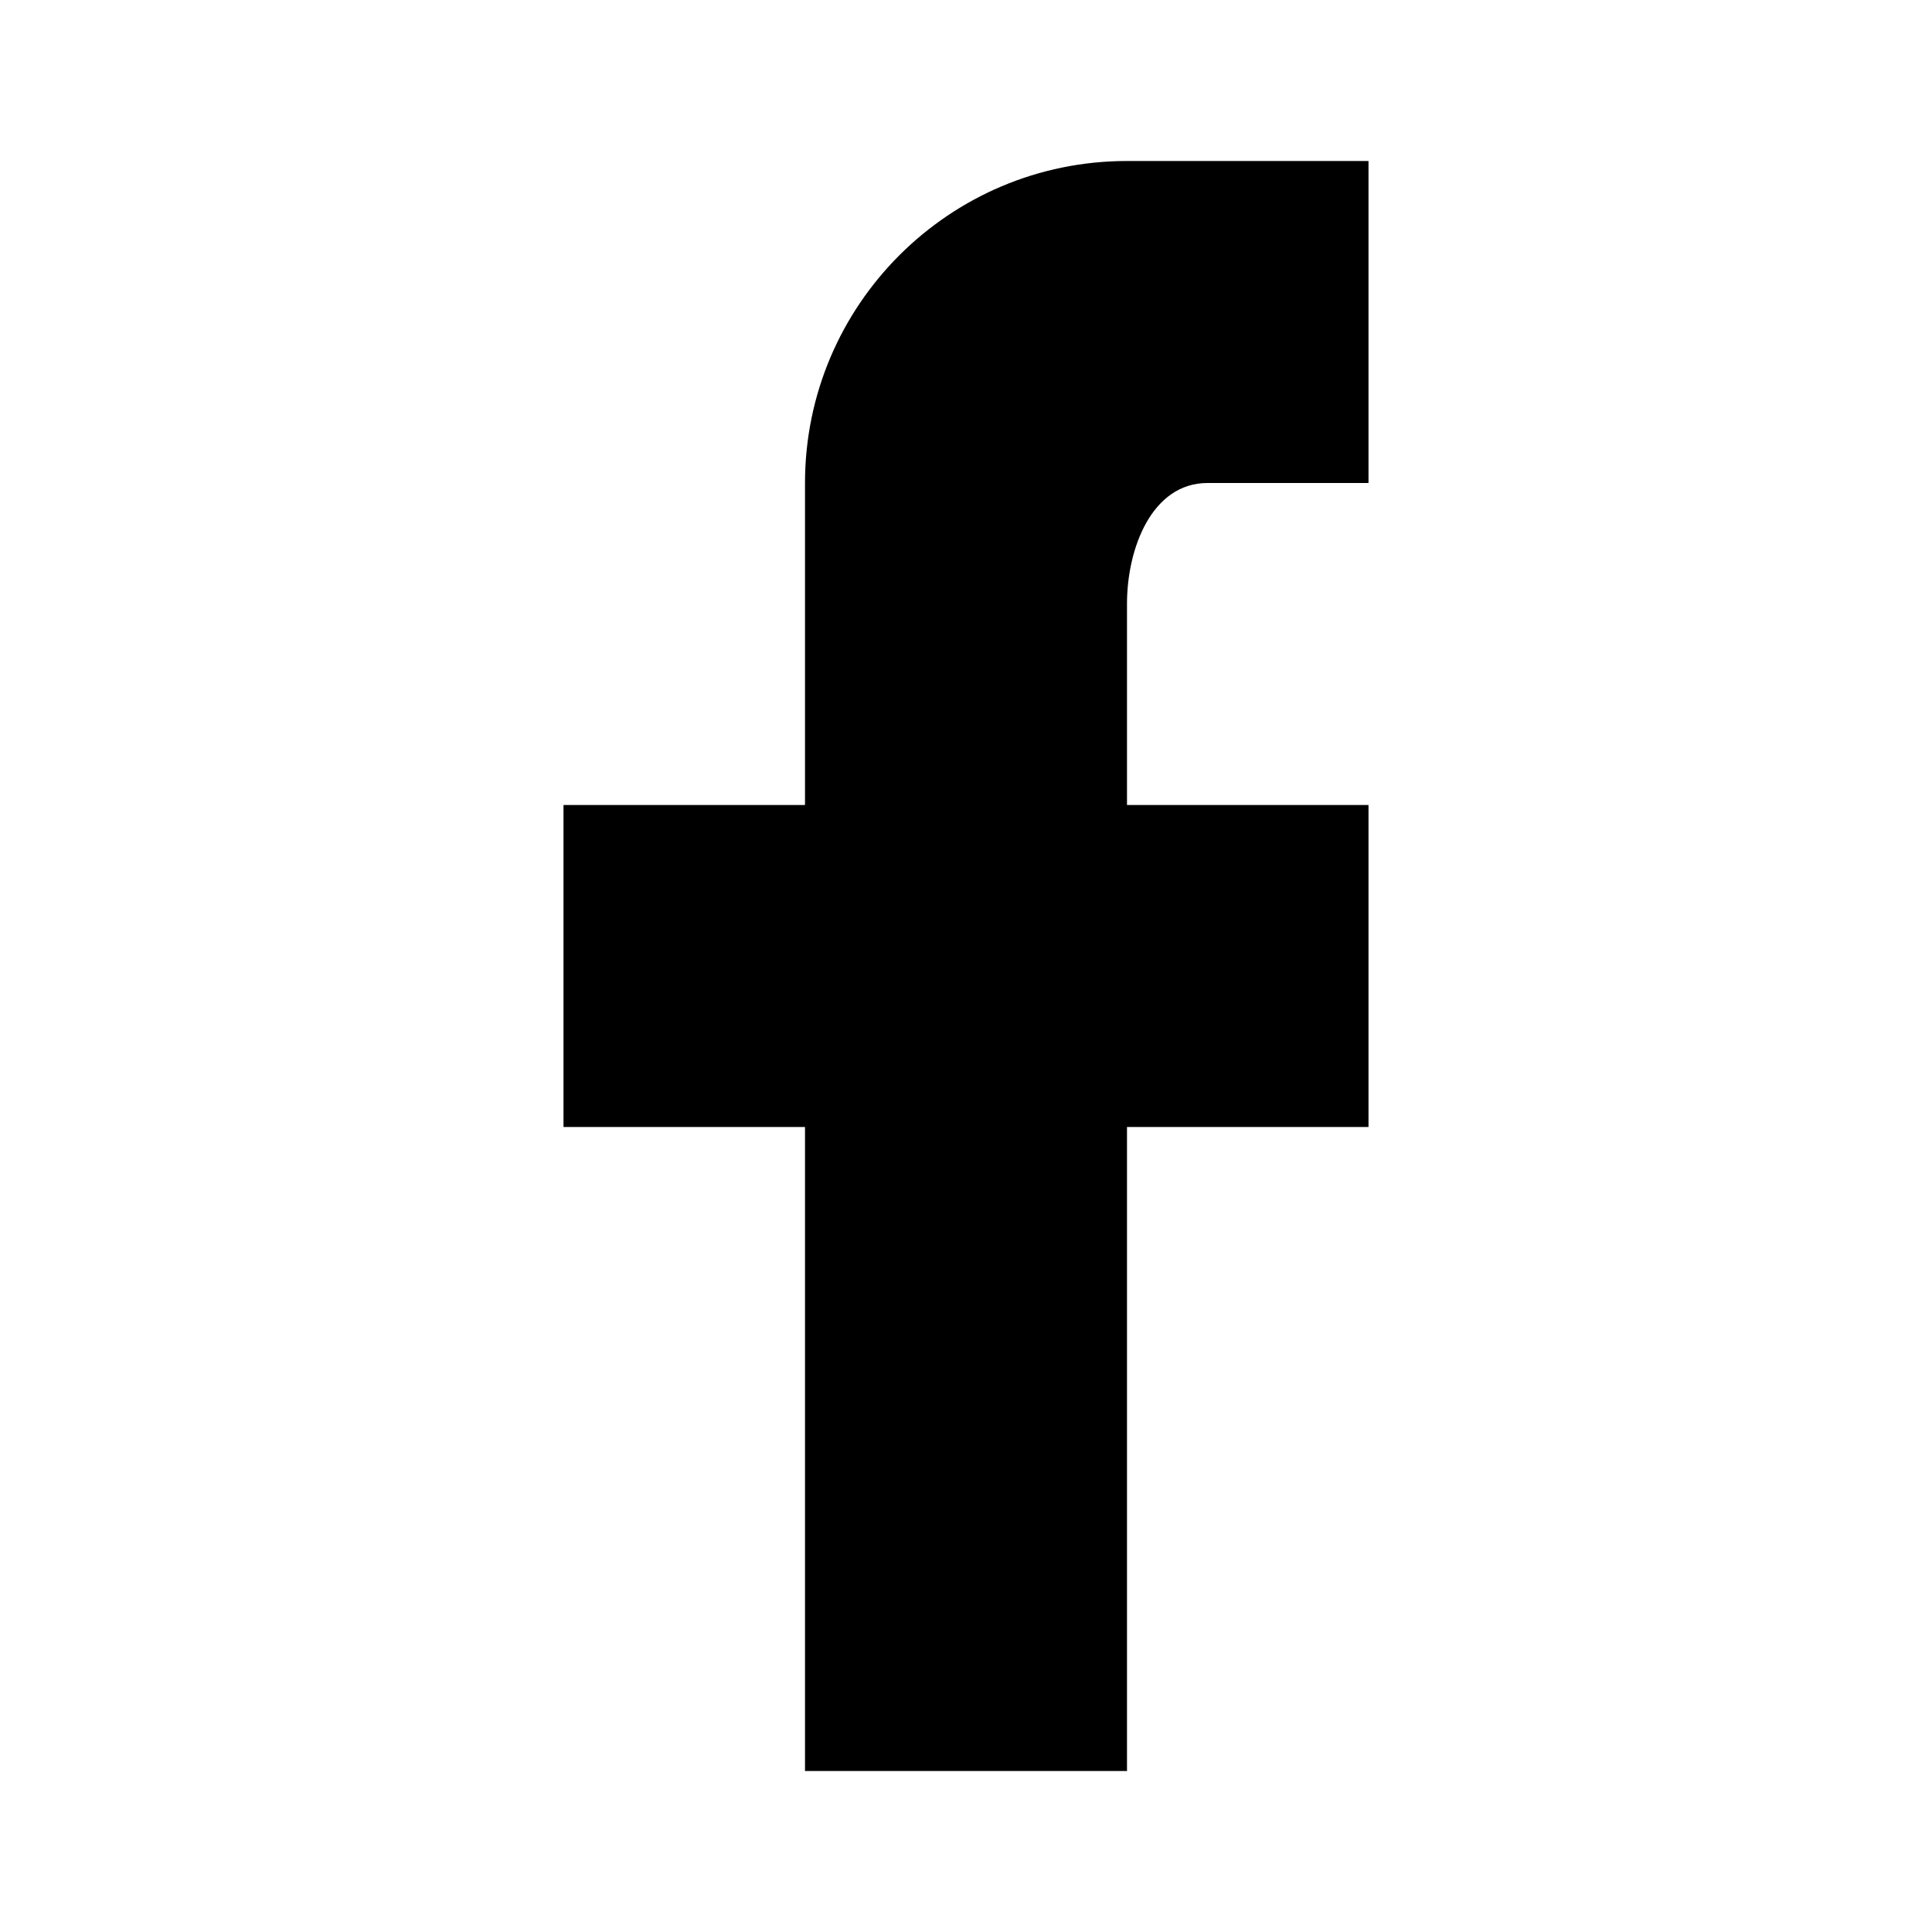
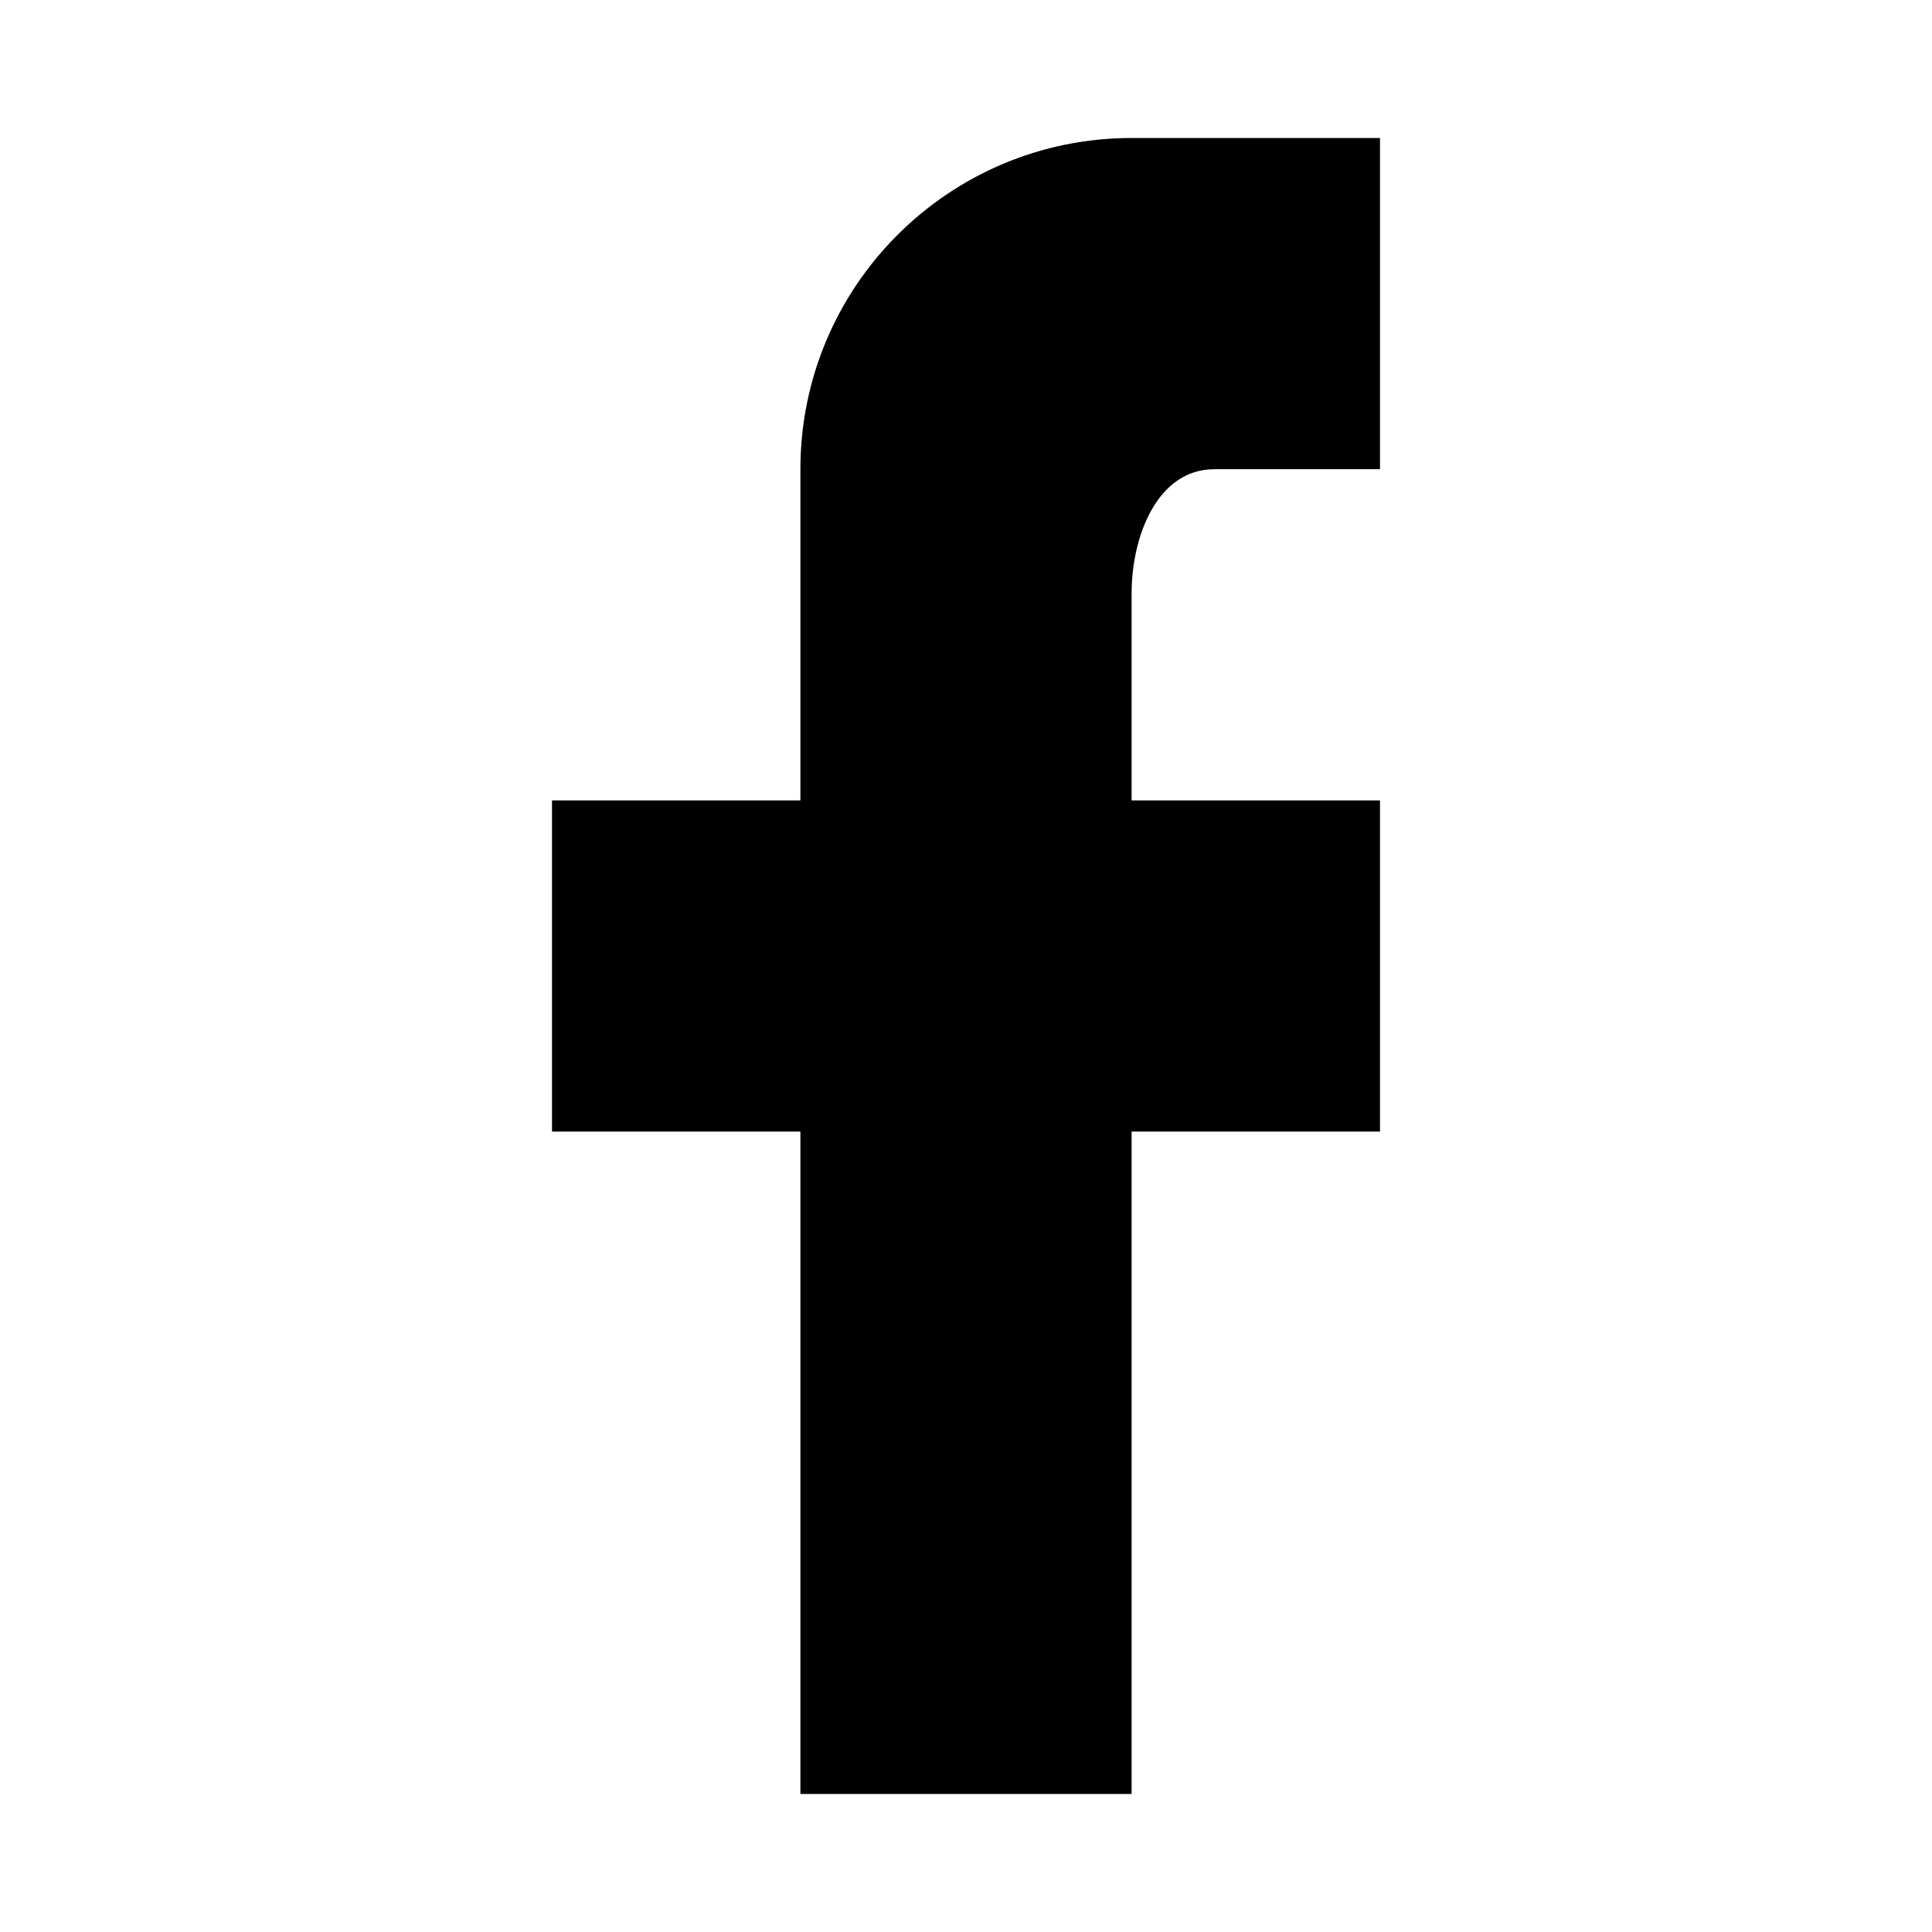
- <svg xmlns="http://www.w3.org/2000/svg" width="24px" height="24px" viewBox="0 0 24 24" version="1.1">
+ <svg xmlns="http://www.w3.org/2000/svg" width="28px" height="28px" viewBox="0 0 28 28" version="1.1">
  <defs />
  <g id="Web" stroke="none" stroke-width="1" fill="none" fill-rule="evenodd">
    <g id="external-facebook" fill-rule="nonzero" fill="#000000">
-       <path d="M17,2 L17,2 L17,2 L17,6 L15,6 C14.31,6 14,6.81 14,7.5 L14,10 L14,10 L17,10 L17,14 L14,14 L14,22 L10,22 L10,14 L7,14 L7,10 L10,10 L10,6 C10,3.791 11.791,2 14,2 L17,2 Z" id="Shape" />
+       <path d="M20,2 L20,2 L20,2 L20,6.8 L17.6,6.8 C16.772,6.8 16.4,7.772 16.4,8.6 L16.4,11.6 L16.4,11.6 L20,11.6 L20,16.4 L16.4,16.4 L16.4,26 L11.6,26 L11.6,16.4 L8,16.4 L8,11.6 L11.6,11.6 L11.6,6.8 C11.6,4.149 13.749,2 16.4,2 L20,2 Z" id="Shape" />
    </g>
  </g>
</svg>
